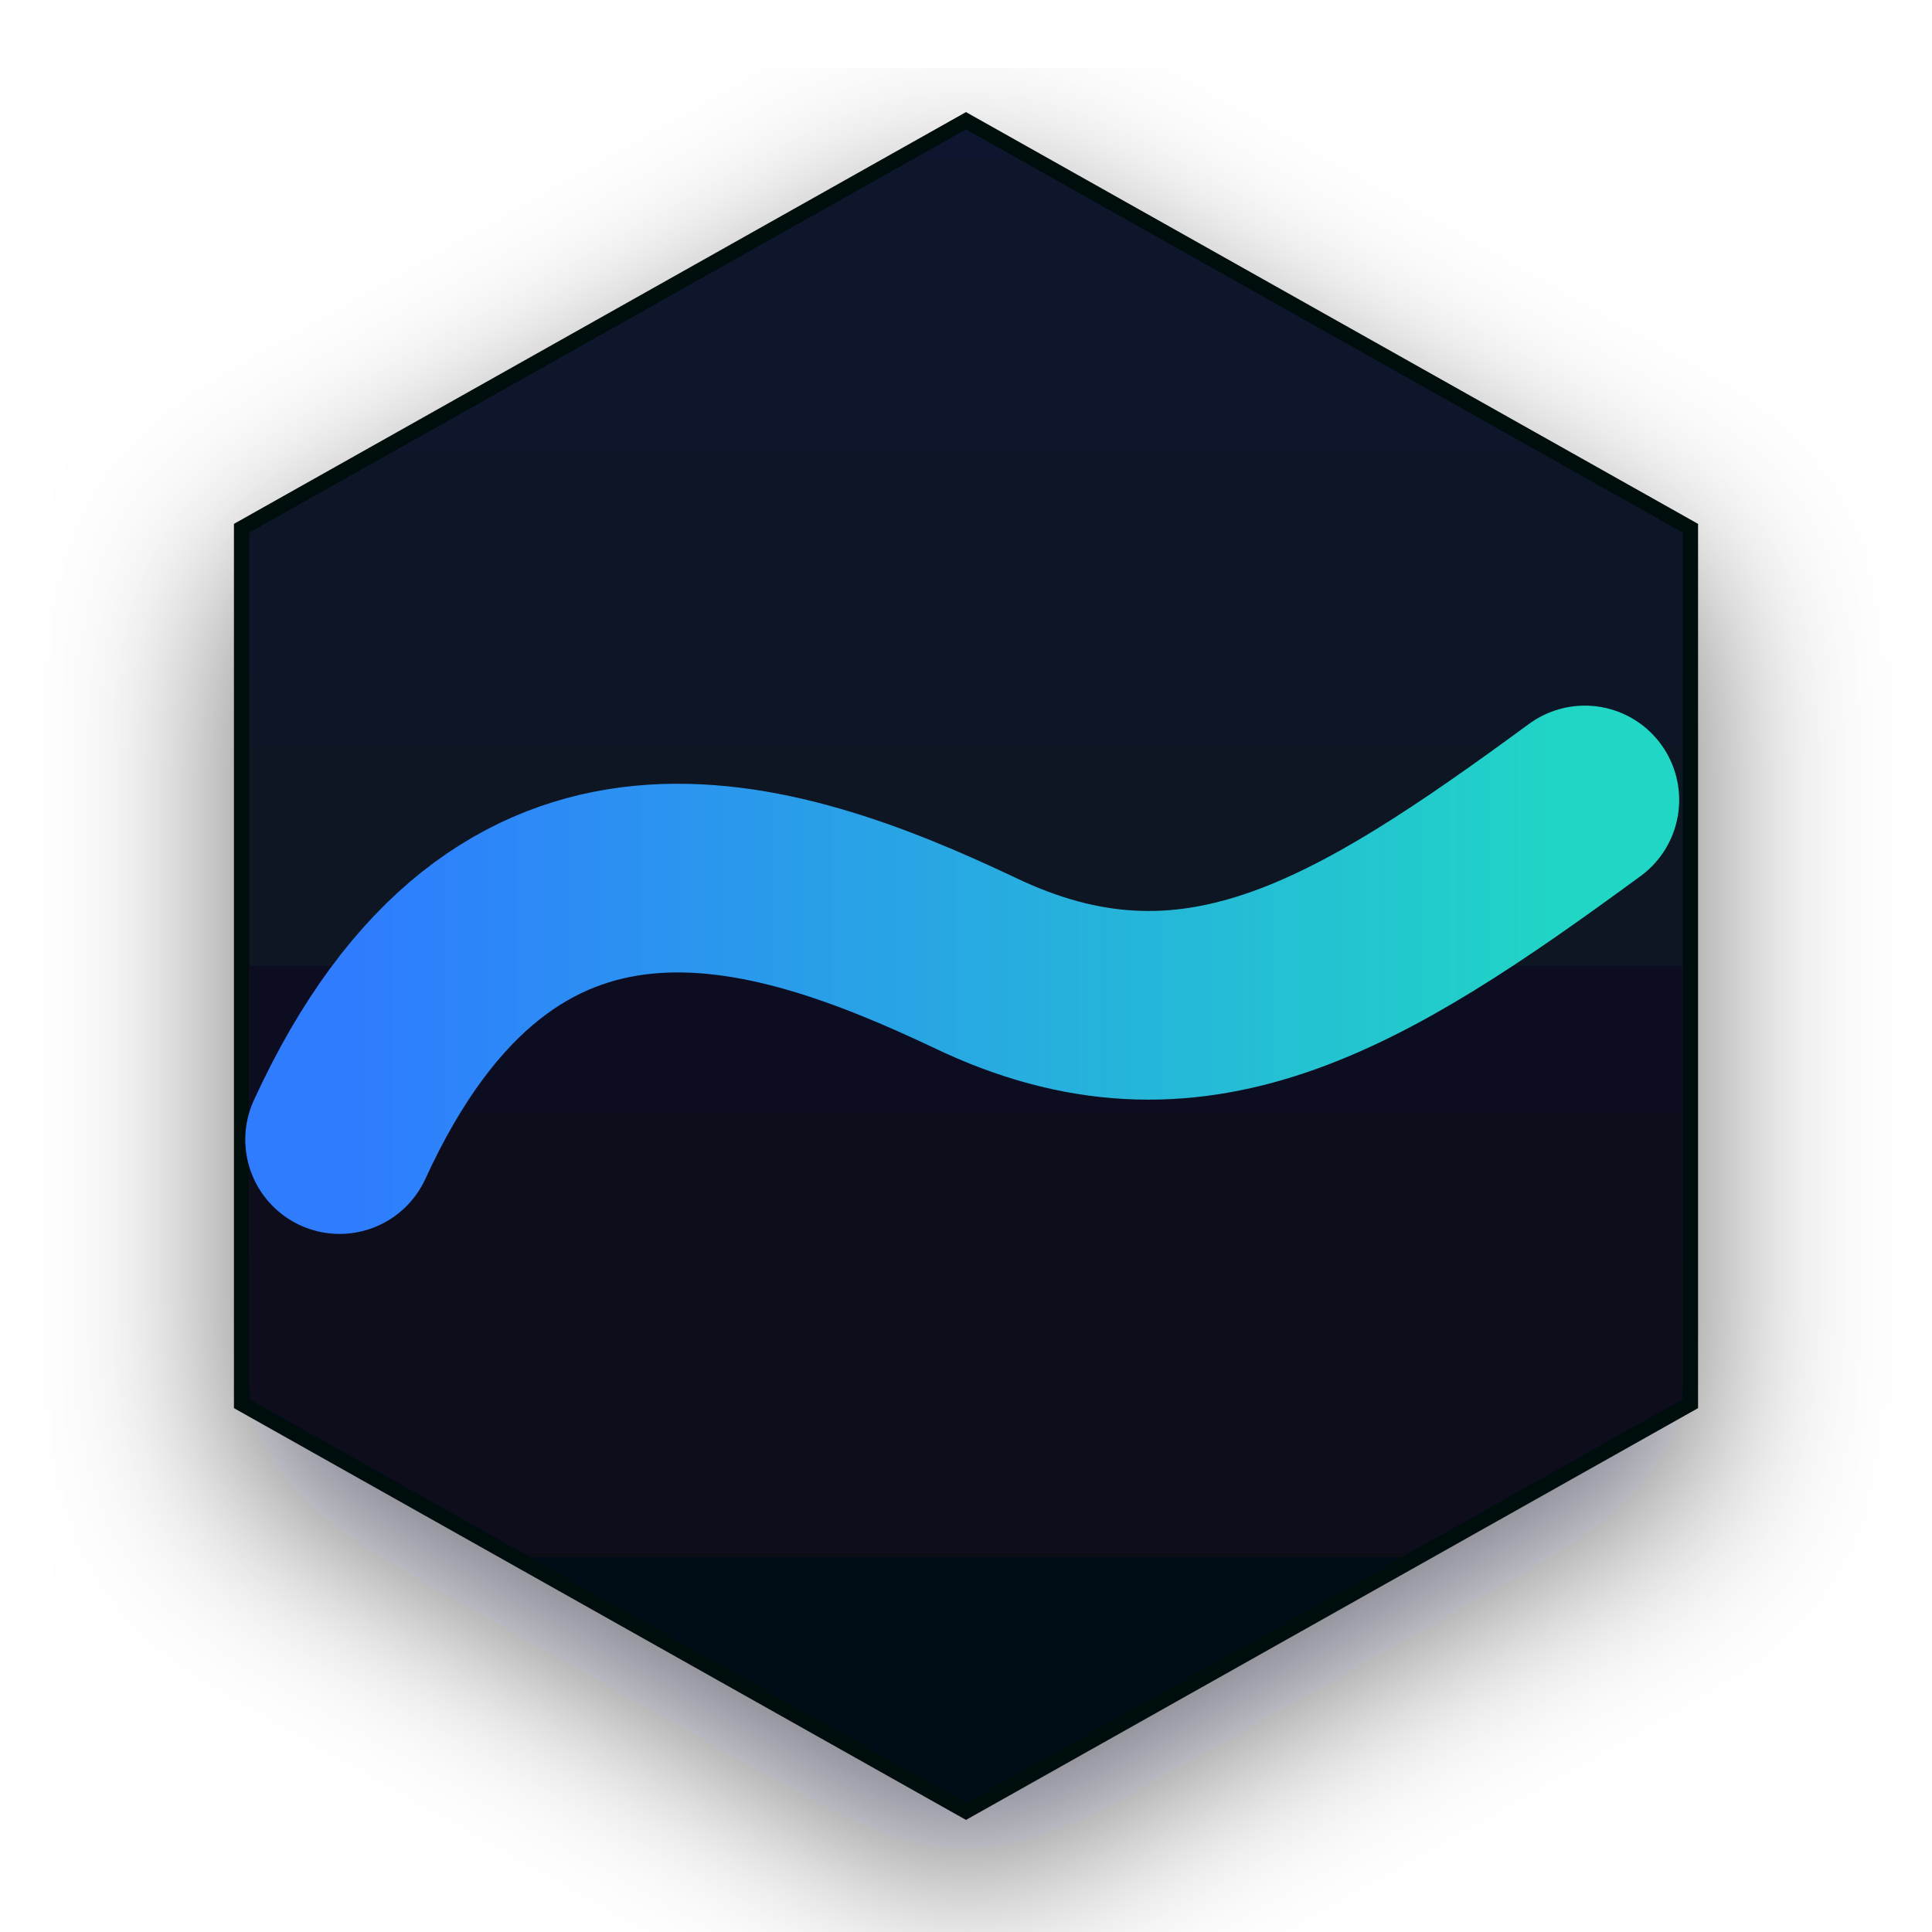
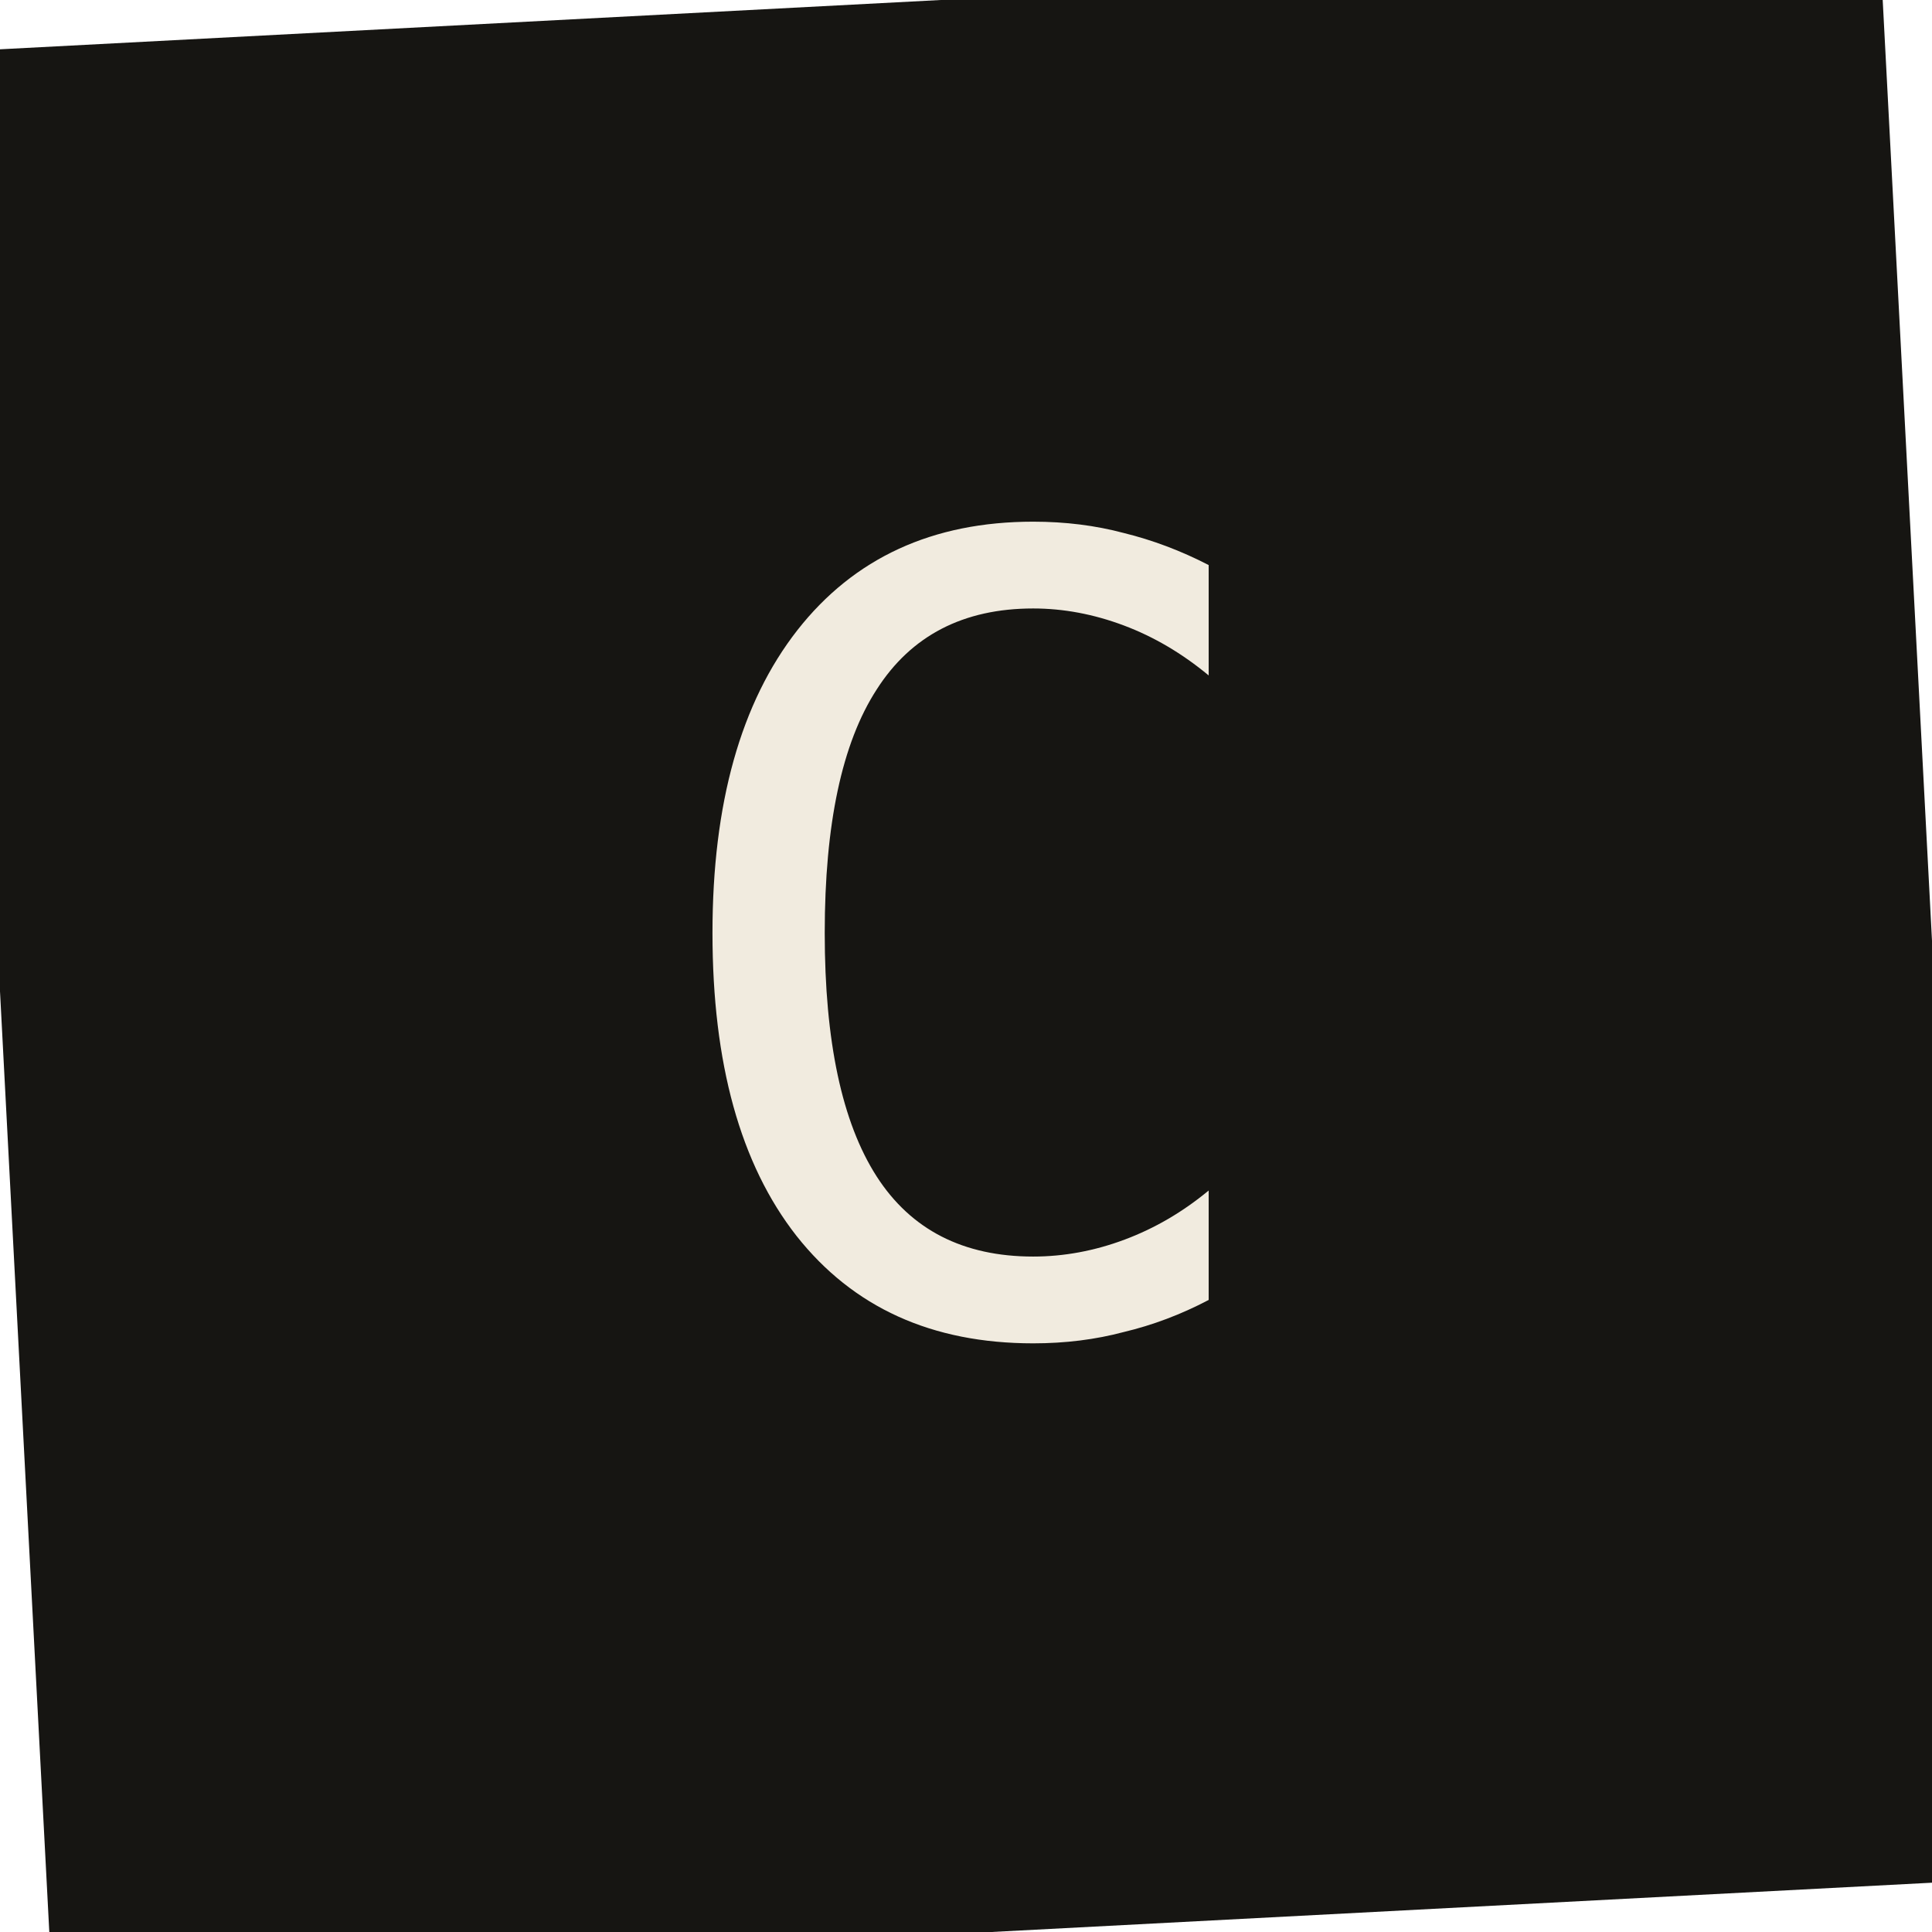
- <svg xmlns="http://www.w3.org/2000/svg" width="512" height="512" viewBox="0 0 512 512">
-   <defs>
-     <linearGradient id="hexGradient" x1="0" y1="0" x2="0" y2="1">
-       <stop offset="0%" stop-color="#0f192d" />
-       <stop offset="100%" stop-color="#050a16" />
-     </linearGradient>
-     <linearGradient id="waveGradient" x1="0" y1="0" x2="1" y2="0">
-       <stop offset="0%" stop-color="#2f7cff" />
-       <stop offset="100%" stop-color="#20d6c5" />
-     </linearGradient>
-     <filter id="softShadow" x="-20%" y="-20%" width="140%" height="140%">
-       <feDropShadow dx="0" dy="18" stdDeviation="24" flood-color="#04060c" flood-opacity="0.55" />
-     </filter>
-   </defs>
-   <g filter="url(#softShadow)">
-     <path d="M256 32L448 140V372L256 480L64 372V140L256 32Z" fill="url(#hexGradient)" stroke="#03070f" stroke-width="4" />
-   </g>
-   <path d="M90 302C134 206 205 230 258 255C316 283 360 256 420 212" fill="none" stroke="url(#waveGradient)" stroke-width="50" stroke-linecap="round" stroke-linejoin="round" />
+ <svg xmlns="http://www.w3.org/2000/svg" viewBox="0 0 32 32">
+   <rect width="32" height="32" fill="#161512" transform="rotate(-3 16 16)" />
+   <text x="16" y="22" text-anchor="middle" font-family="monospace" font-size="18" font-weight="500" fill="#F1EBDF">C</text>
</svg>
